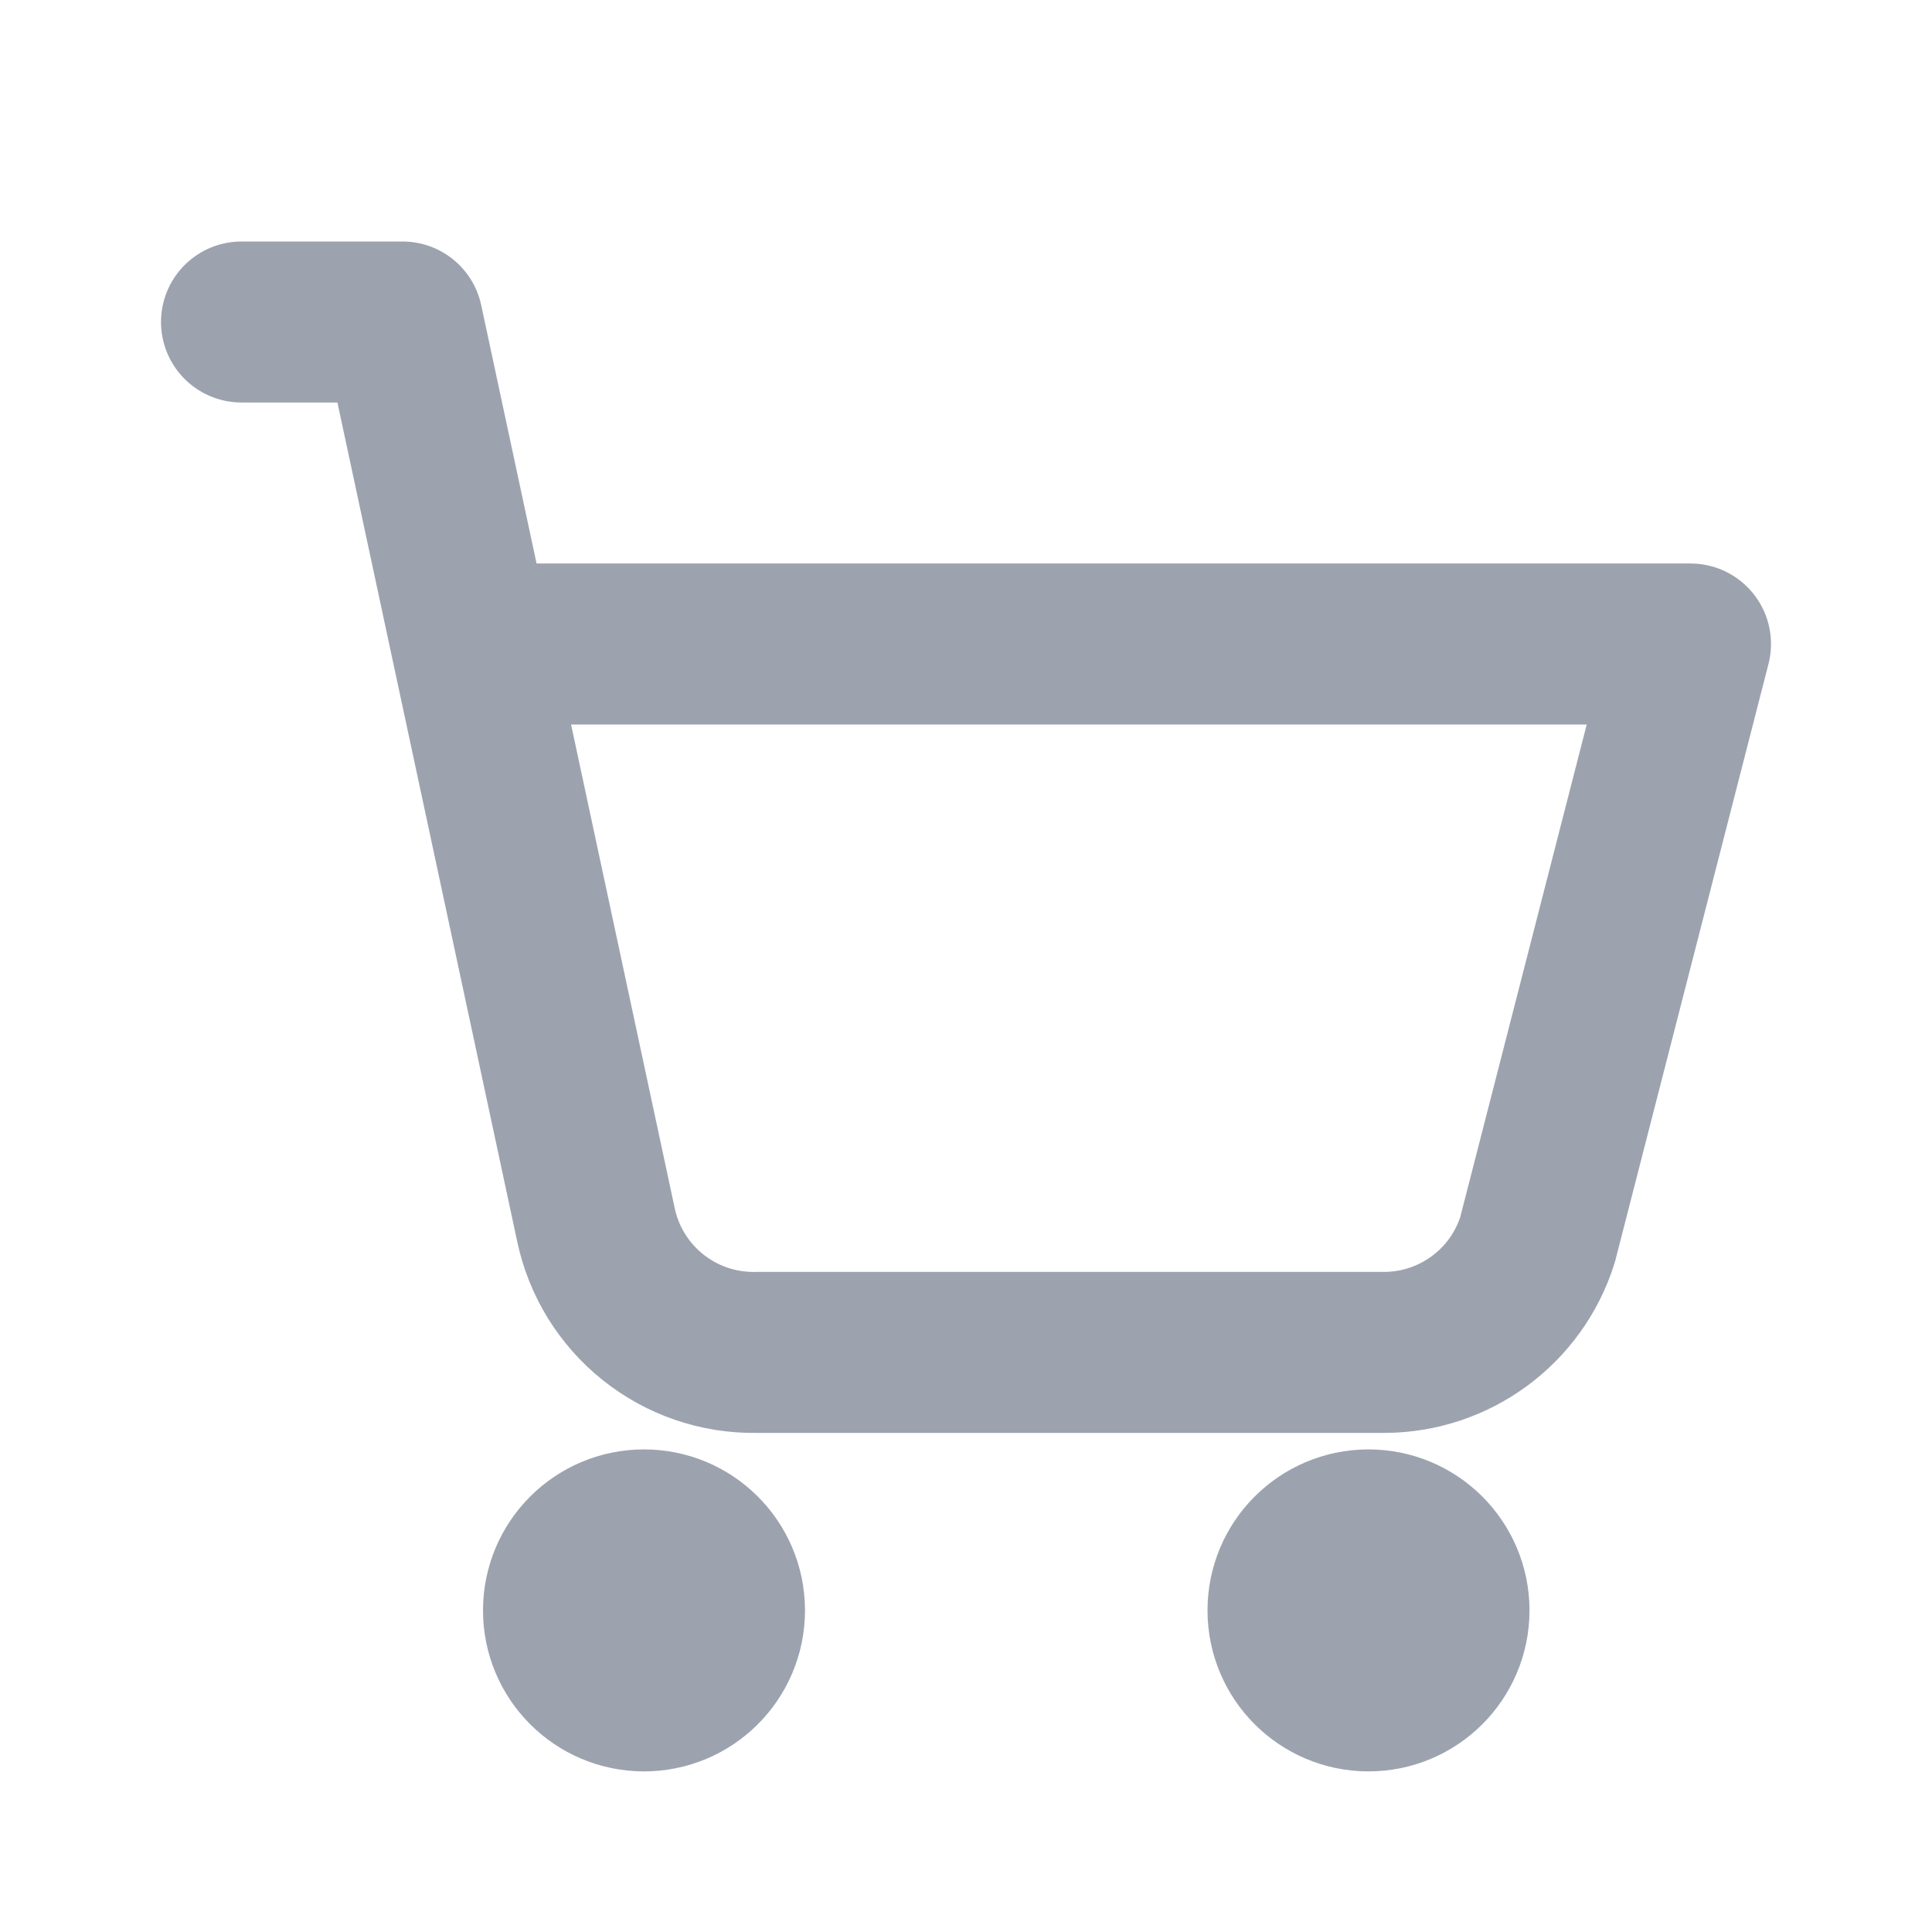
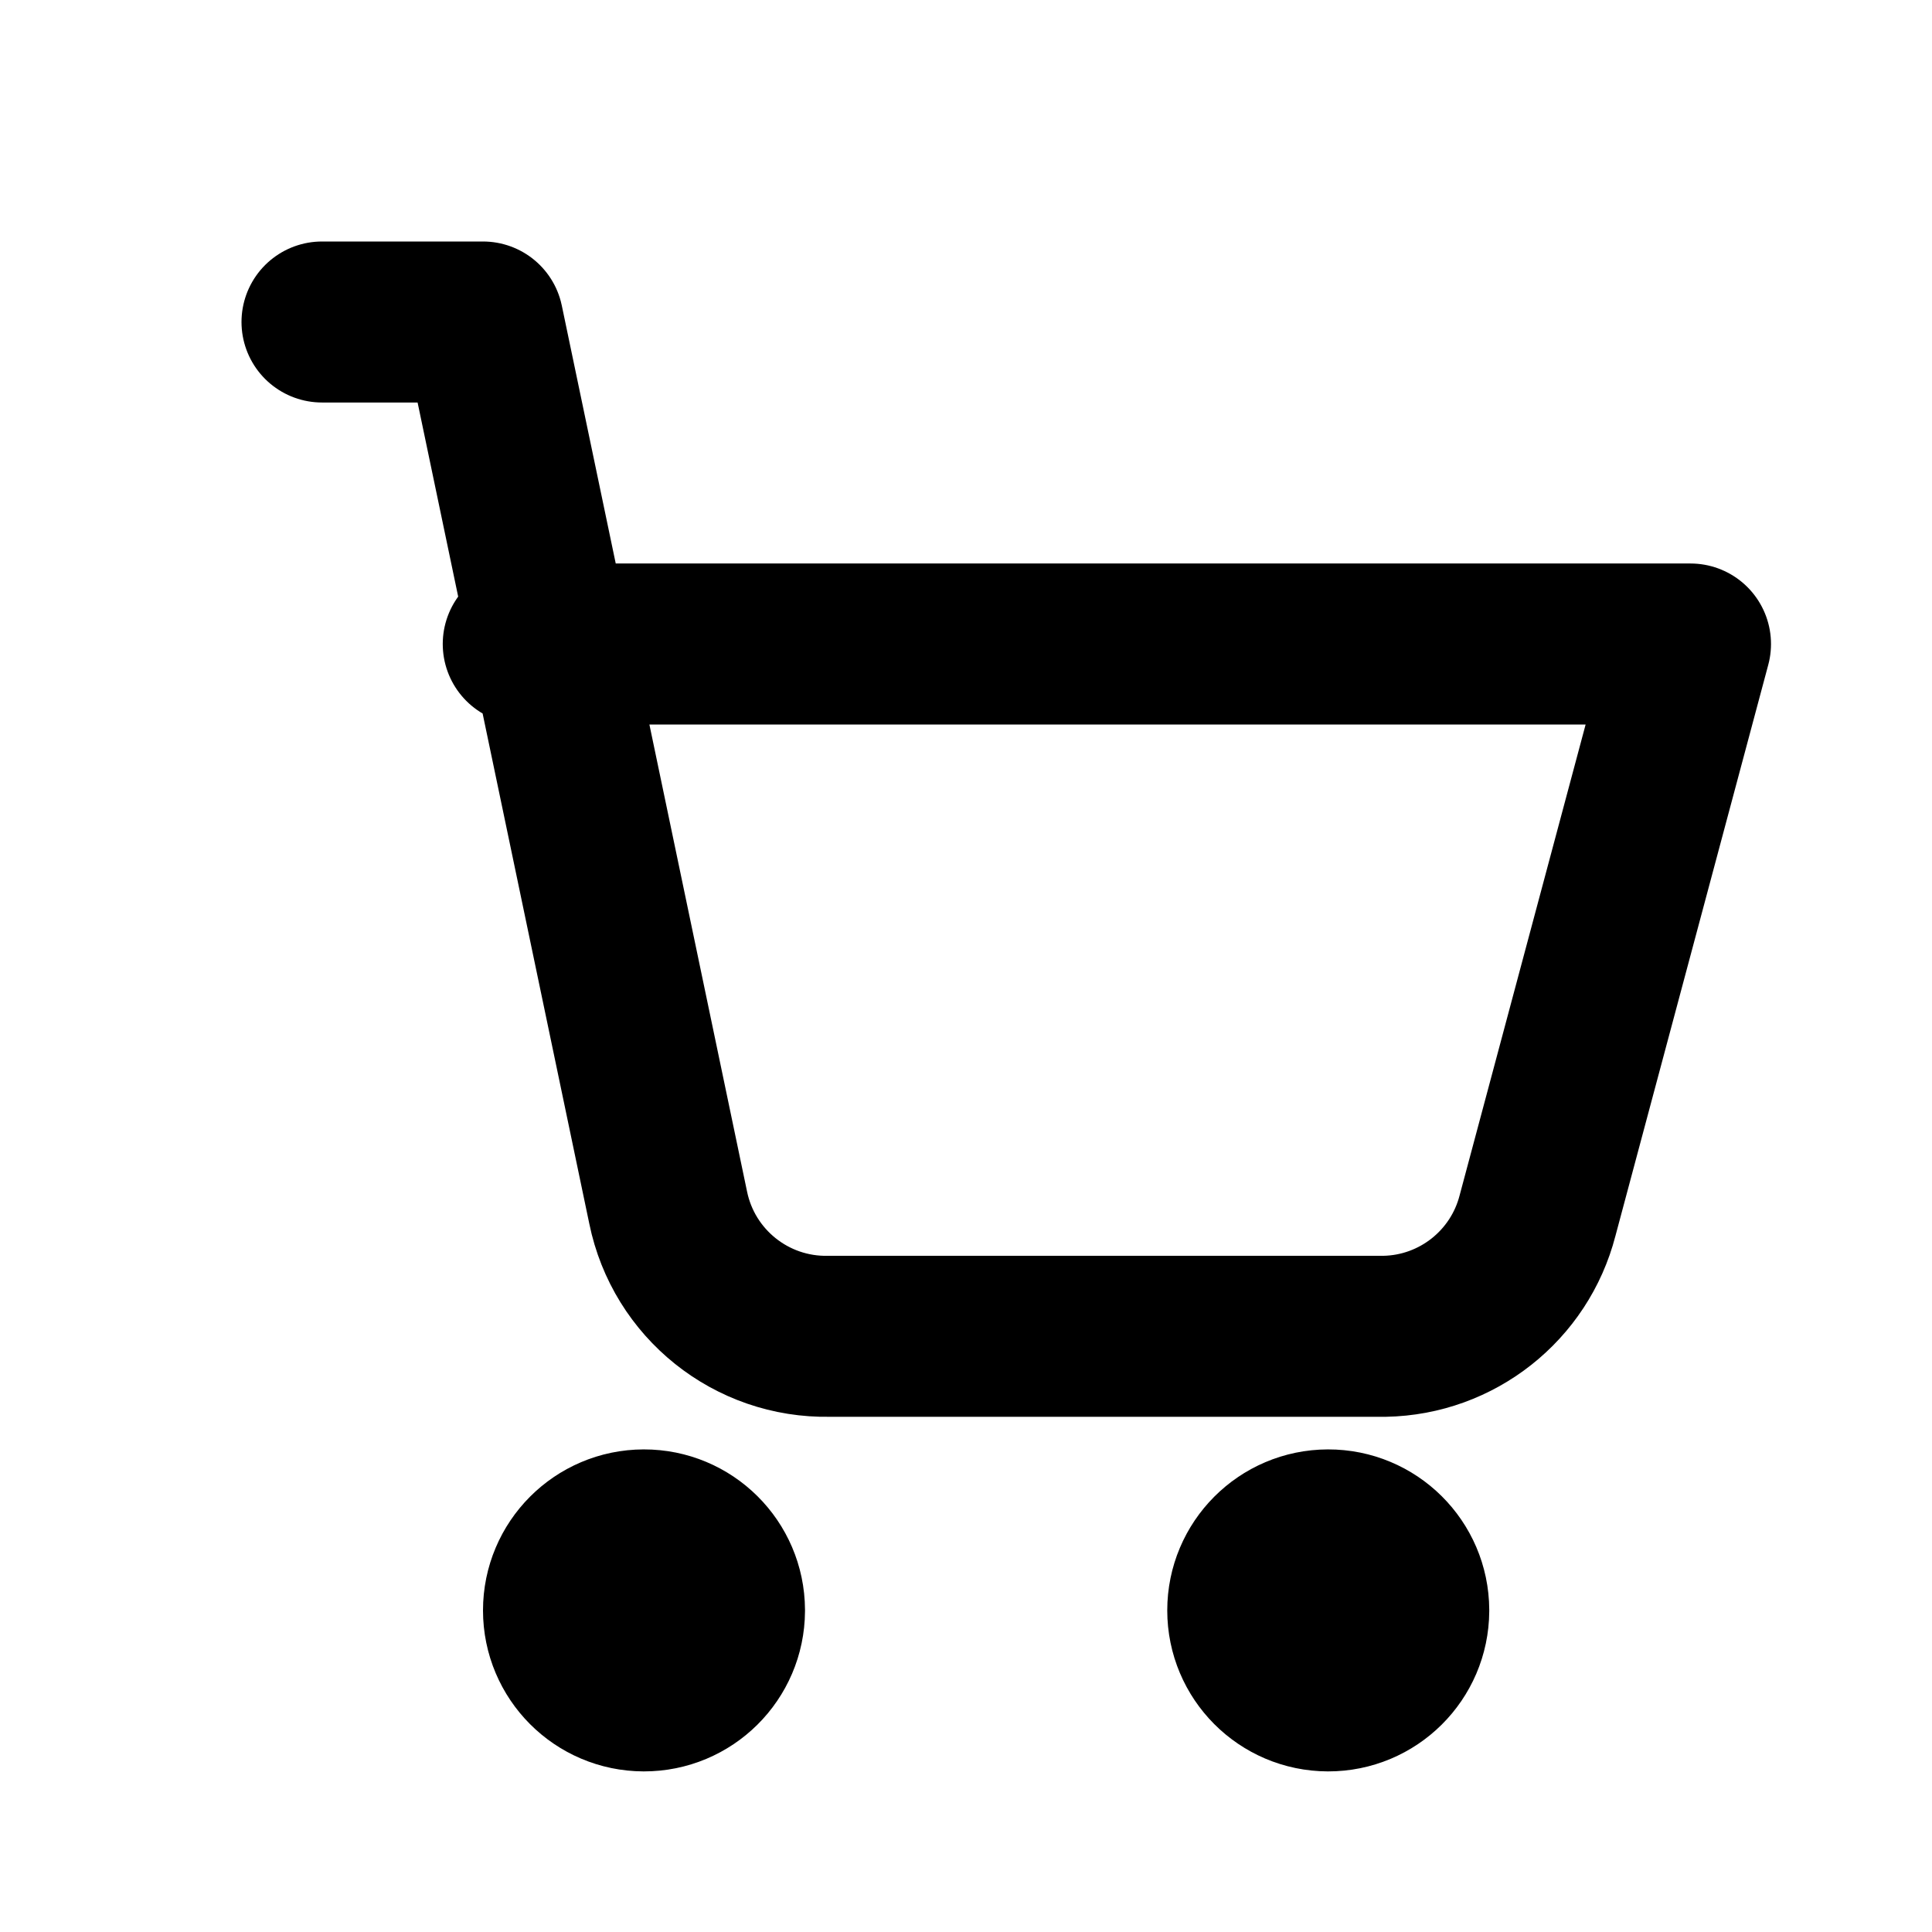
- <svg xmlns="http://www.w3.org/2000/svg" viewBox="0 0 24 24" fill="none" stroke="#9ca3af" stroke-width="2" stroke-linecap="round" stroke-linejoin="round">
-   <path d="M3 4h2l2.4 11.2a2 2 0 0 0 2 1.6h7.8a2 2 0 0 0 1.9-1.4L21 8H6" />
+ <svg xmlns="http://www.w3.org/2000/svg" viewBox="0 0 24 24" fill="none" stroke="#000000" stroke-width="2" stroke-linecap="round" stroke-linejoin="round">
+   <path d="M4 4h2l2.3 11a2 2 0 0 0 2 1.6h6.9a2 2 0 0 0 1.9-1.5L21 8H6.5" />
  <path d="M9 20a1 1 0 1 0 0 .01" />
-   <path d="M18 20a1 1 0 1 0 0 .01" />
+   <path d="M17.5 20a1 1 0 1 0 0 .01" />
</svg>
